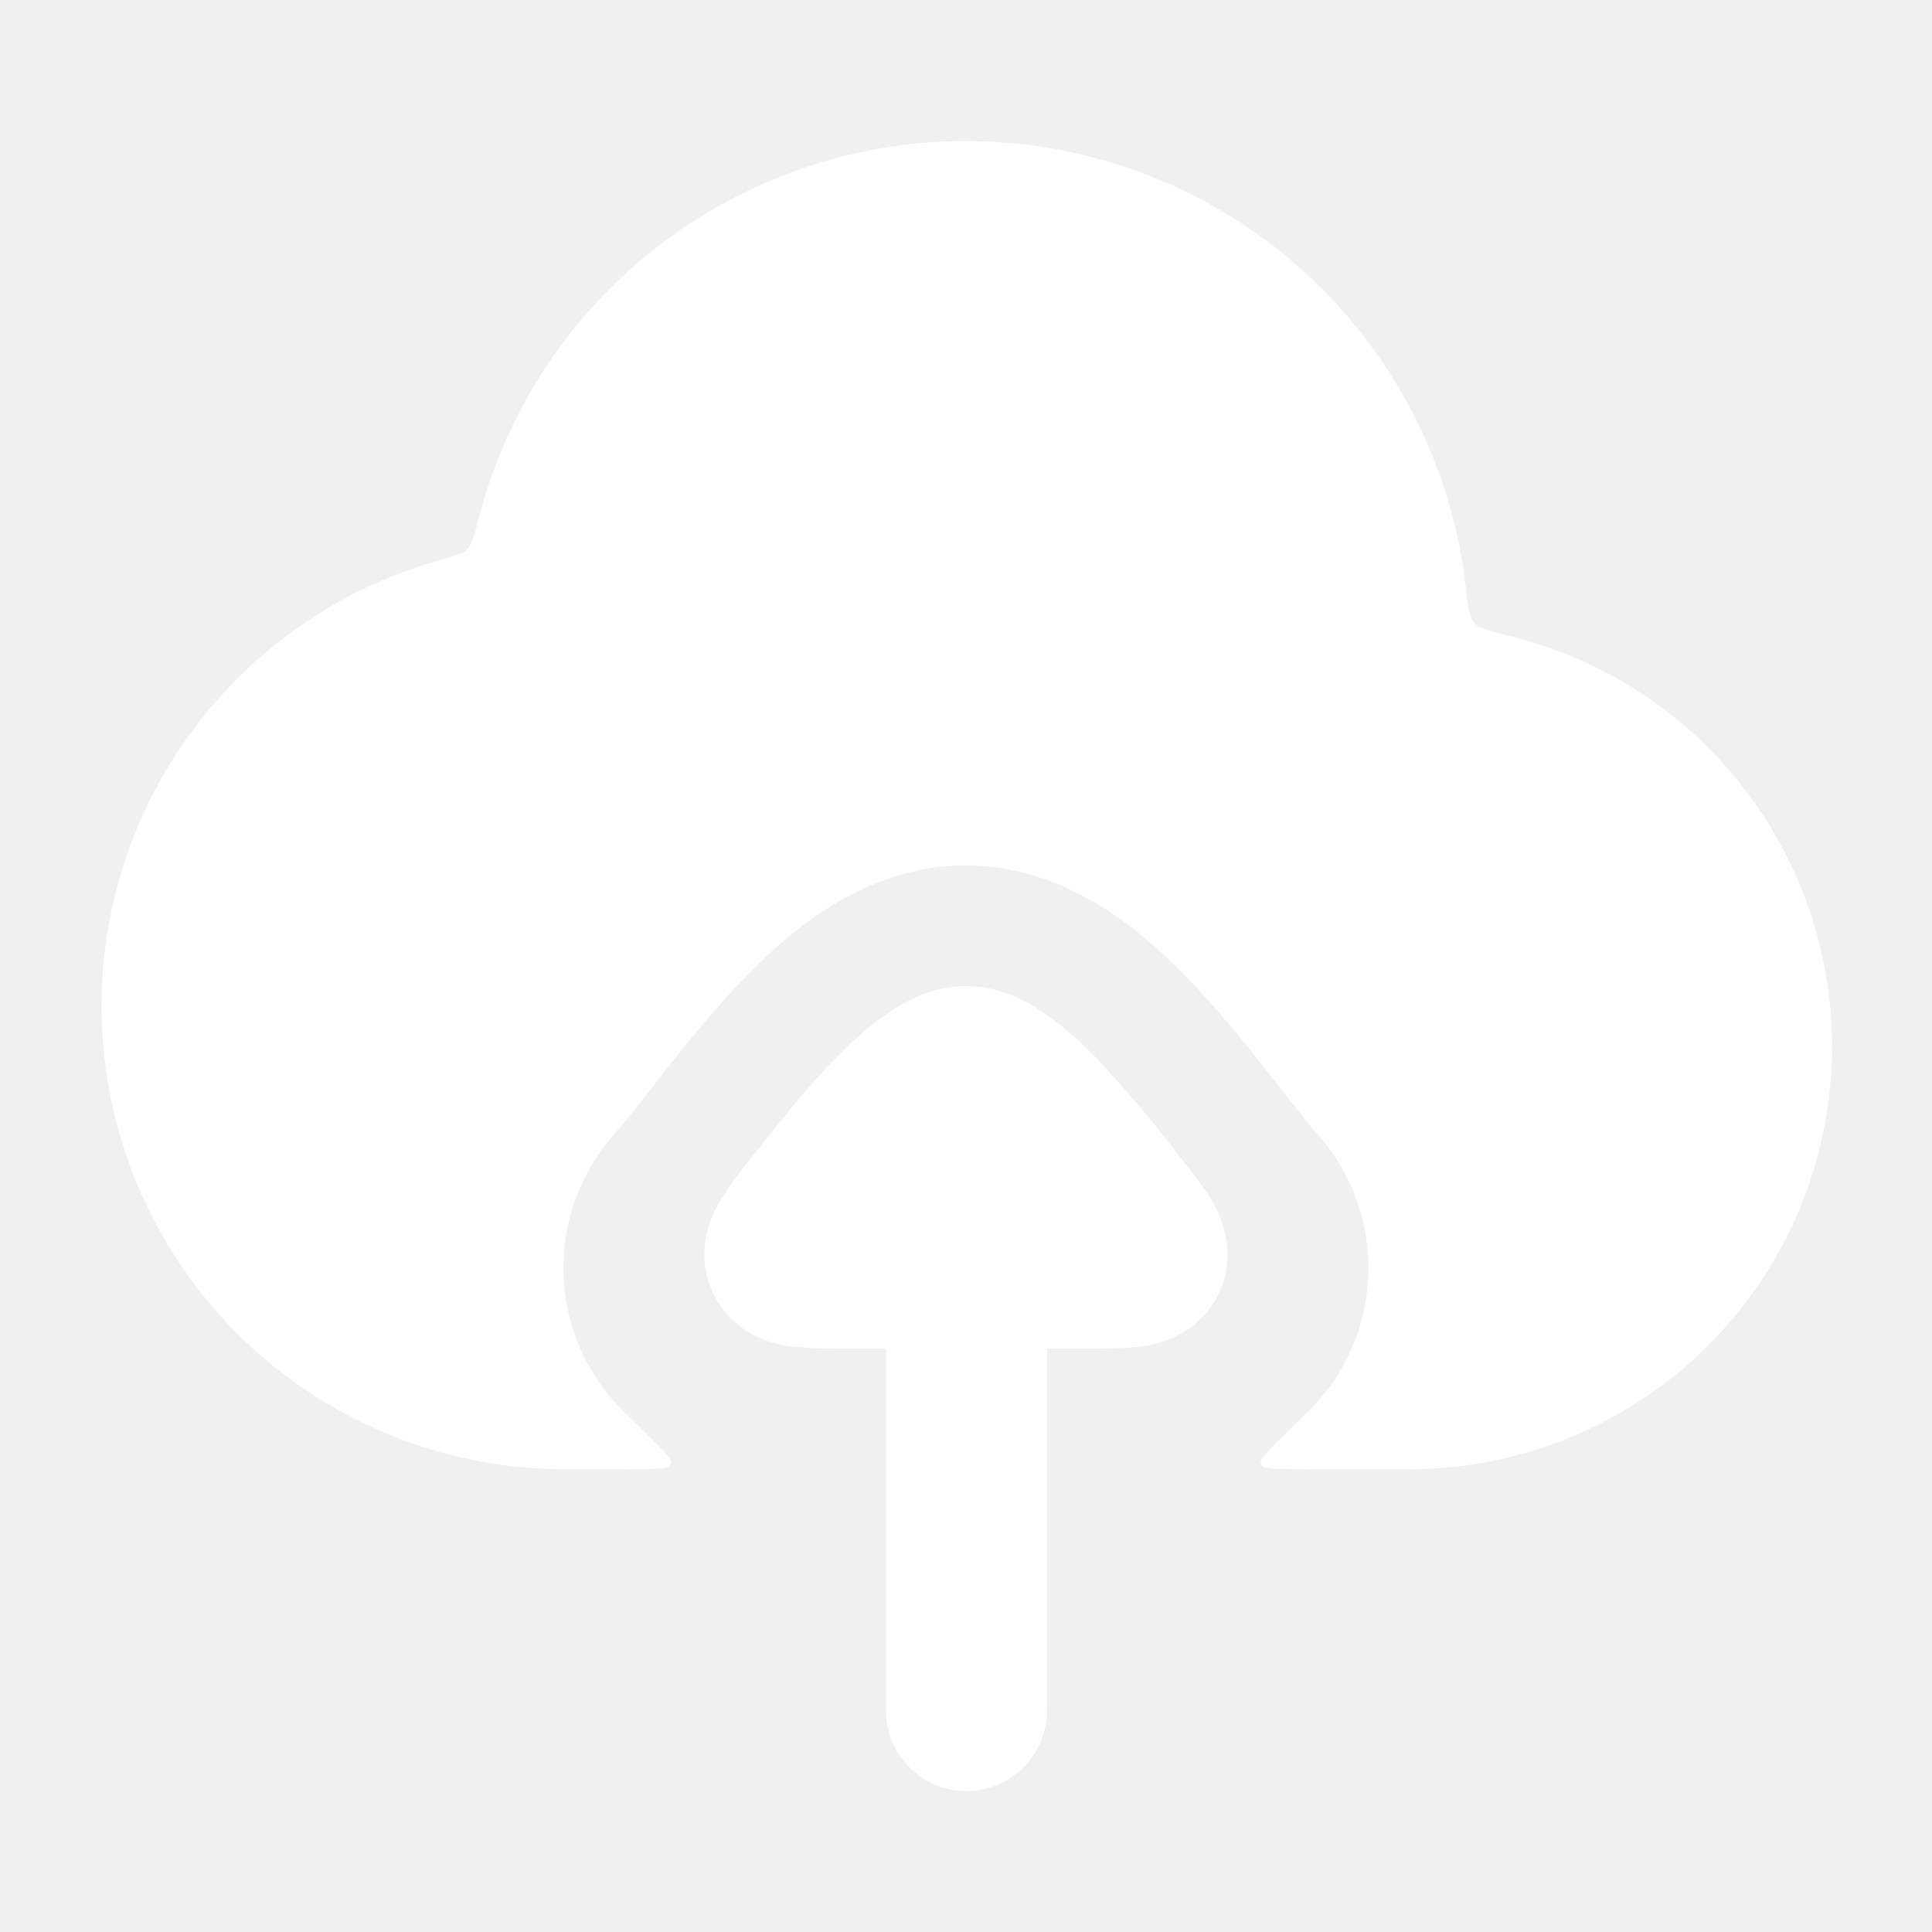
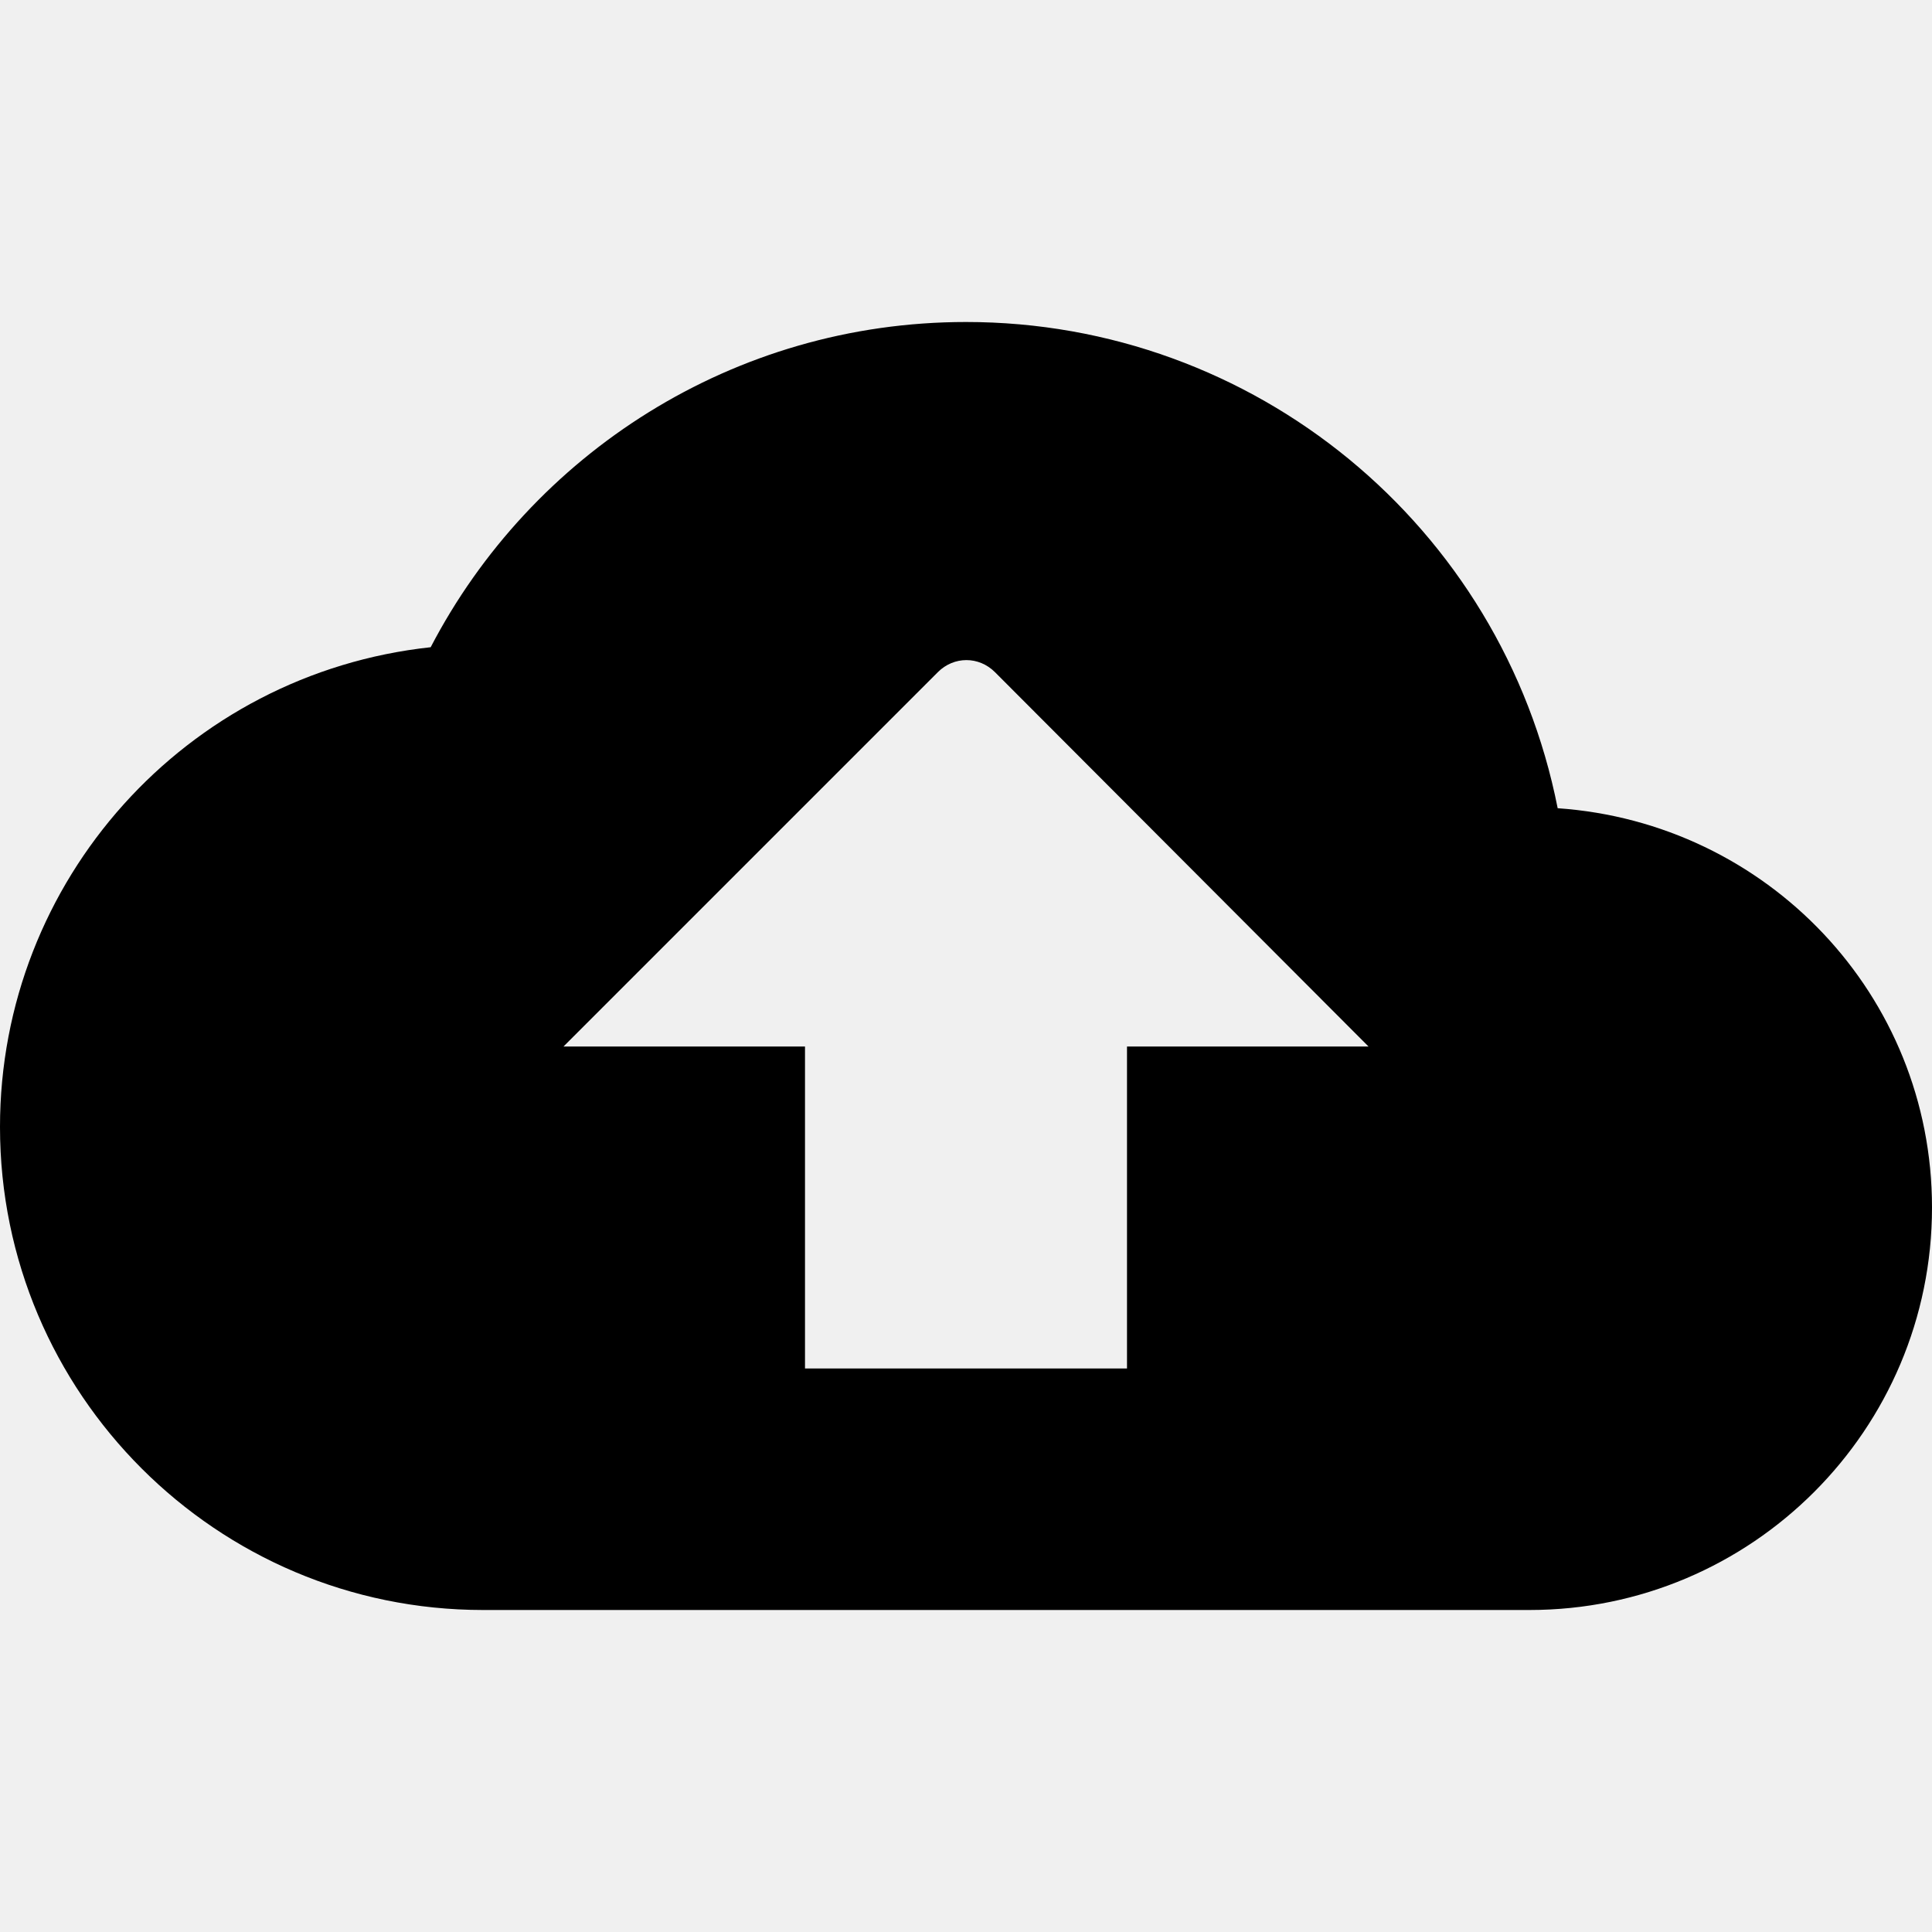
- <svg xmlns="http://www.w3.org/2000/svg" width="33" height="33" viewBox="0 0 33 33" fill="none">
-   <path d="M7.504 9.57C5.667 10.087 4.077 11.25 3.03 12.847C1.983 14.443 1.549 16.364 1.807 18.255C2.065 20.147 2.999 21.881 4.436 23.138C5.873 24.395 7.716 25.09 9.625 25.095H10.45C11.079 25.095 11.394 25.095 11.435 25.041C11.453 25.022 11.463 24.997 11.464 24.971C11.471 24.905 11.202 24.643 10.666 24.121C10.012 23.486 9.638 22.617 9.624 21.705C9.611 20.793 9.961 19.914 10.596 19.26C10.761 19.056 10.922 18.849 11.083 18.643C11.805 17.723 12.531 16.799 13.422 16.04C14.288 15.304 15.34 14.782 16.499 14.782C17.658 14.782 18.71 15.304 19.576 16.04C20.467 16.799 21.191 17.723 21.913 18.643L22.402 19.262C23.724 20.623 23.693 22.799 22.332 24.121C21.795 24.643 21.527 24.905 21.534 24.971C21.534 24.997 21.545 25.022 21.562 25.041C21.604 25.095 21.919 25.095 22.55 25.095H24.062C25.83 25.098 27.537 24.452 28.86 23.28C30.183 22.108 31.03 20.491 31.241 18.736C31.451 16.981 31.011 15.209 30.002 13.758C28.994 12.306 27.488 11.275 25.77 10.859C25.436 10.777 25.267 10.738 25.182 10.641C25.095 10.542 25.077 10.373 25.038 10.036C24.811 8.037 23.891 6.181 22.436 4.791C20.982 3.401 19.086 2.565 17.079 2.429C15.071 2.293 13.08 2.865 11.451 4.047C9.823 5.228 8.66 6.943 8.166 8.894C8.098 9.162 8.063 9.298 7.985 9.376C7.909 9.457 7.772 9.494 7.504 9.568V9.57Z" fill="white" />
-   <path d="M16.508 30.593C16.873 30.593 17.222 30.448 17.48 30.191C17.738 29.933 17.883 29.584 17.884 29.219V23.032H18.688C18.927 23.032 19.224 23.032 19.464 23.001H19.47C19.643 22.98 20.435 22.879 20.811 22.102C21.19 21.324 20.776 20.637 20.687 20.487L20.683 20.48C20.557 20.272 20.373 20.039 20.223 19.847L20.186 19.8C19.731 19.202 19.247 18.628 18.734 18.08C18.466 17.798 18.172 17.542 17.855 17.317C17.575 17.123 17.092 16.842 16.5 16.842C15.908 16.842 15.427 17.123 15.145 17.317C14.827 17.535 14.526 17.812 14.266 18.08C13.744 18.618 13.219 19.284 12.812 19.8L12.781 19.841C12.614 20.045 12.46 20.259 12.317 20.48L12.315 20.487C12.224 20.635 11.81 21.322 12.187 22.102C12.565 22.879 13.357 22.978 13.53 23.001H13.536C13.777 23.032 14.072 23.032 14.314 23.032H15.133V29.219C15.133 29.978 15.749 30.593 16.508 30.593Z" fill="white" />
+ <svg xmlns="http://www.w3.org/2000/svg" viewBox="0 0 24 24">
+   <path d="M19.35 10.04A7.49 7.49 0 0 0 12 4C9.11 4 6.6 5.64 5.35 8.04A5.994 5.994 0 0 0 0 14c0 3.31 2.69 6 6 6h13c2.76 0 5-2.24 5-5c0-2.64-2.05-4.78-4.65-4.96zM14 13v4h-4v-4H7l4.65-4.65c.2-.2.51-.2.71 0L17 13h-3z" fill="currentColor" />
</svg>
